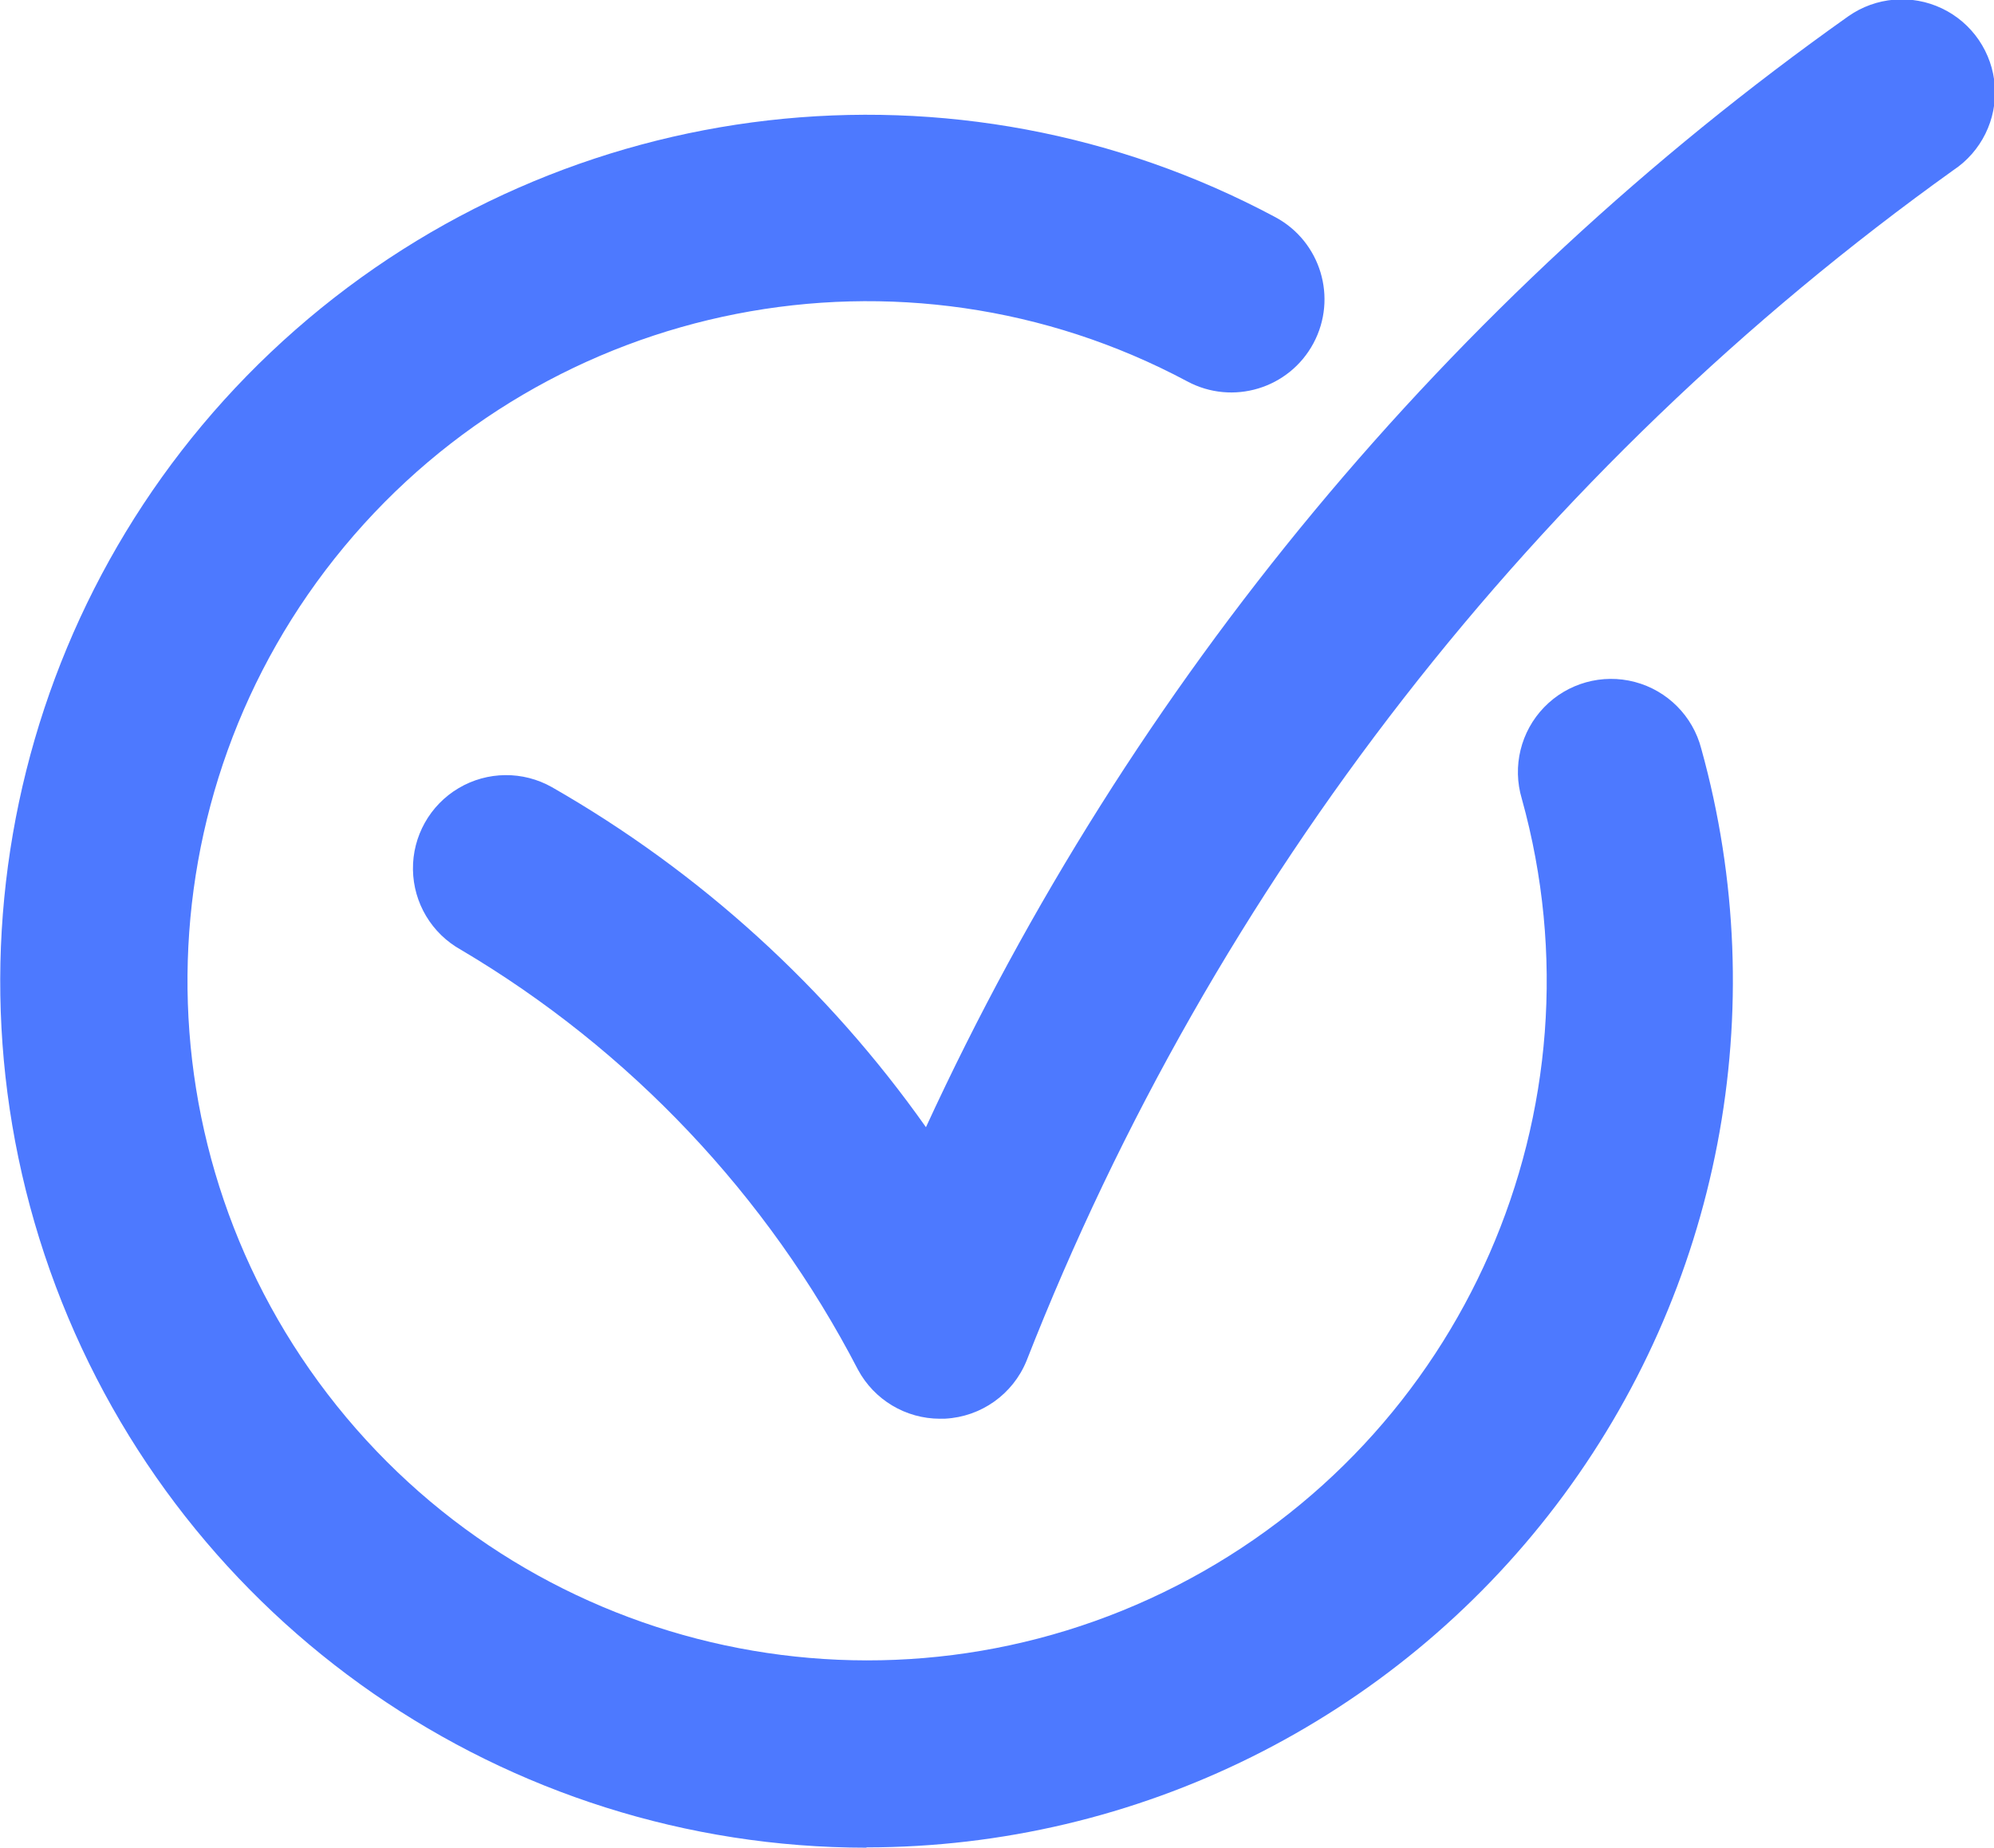
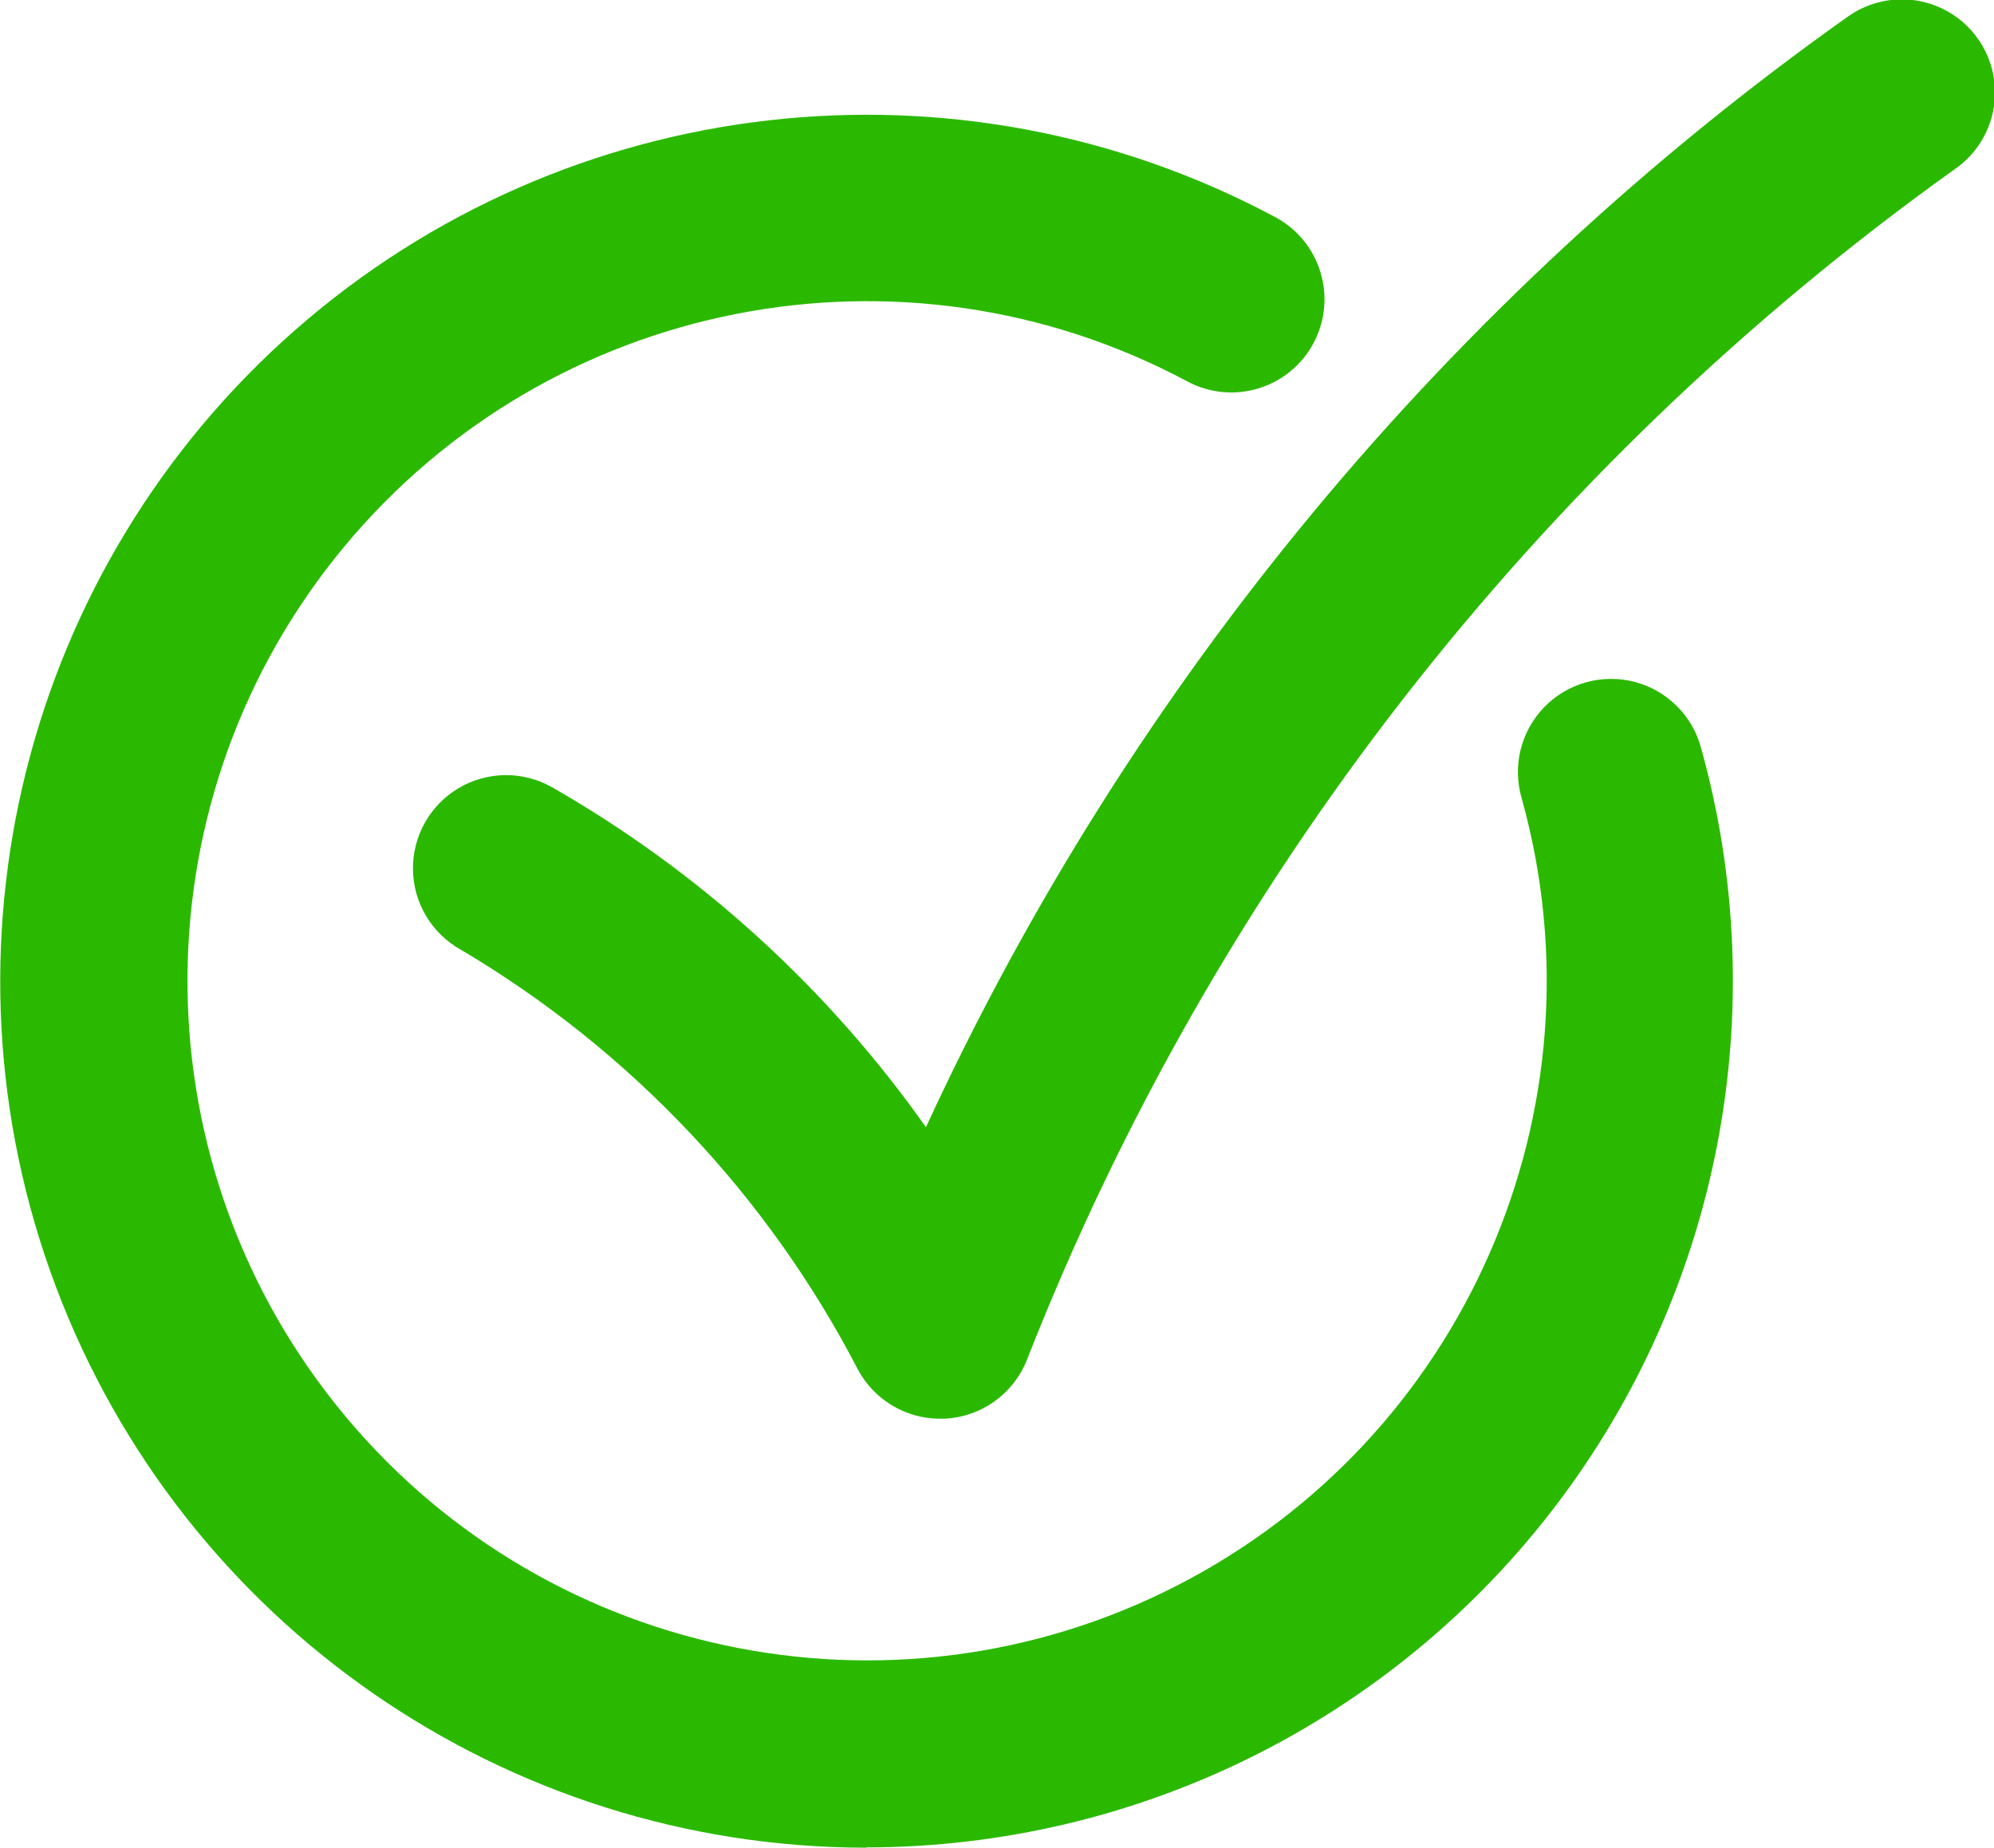
<svg xmlns="http://www.w3.org/2000/svg" width="32.487" height="30.105" viewBox="0 0 32.487 30.105">
  <defs>
    <clipPath id="clip-path">
      <rect id="Rectangle_226" data-name="Rectangle 226" width="32.487" height="30.105" fill="none" />
    </clipPath>
  </defs>
  <g id="Group_119" data-name="Group 119" transform="translate(0 0)">
    <g id="Group_117" data-name="Group 117" transform="translate(0 0)" clip-path="url(#clip-path)">
-       <path id="Path_200" data-name="Path 200" d="M25.97,23.115a1.518,1.518,0,0,1-1.337-.8,17.088,17.088,0,0,0-6.469-6.841,1.518,1.518,0,1,1,1.485-2.648,19.038,19.038,0,0,1,6.092,5.539A45.536,45.536,0,0,1,40.77.264a1.518,1.518,0,1,1,1.709,2.509,43.279,43.279,0,0,0-15.1,19.4,1.518,1.518,0,0,1-1.326.941l-.079,0" transform="translate(-10.655 0)" fill="#4d79ff" />
-       <path id="Path_201" data-name="Path 201" d="M14.117,33.066A14.117,14.117,0,1,1,20.778,6.5a1.518,1.518,0,1,1-1.434,2.676,11.072,11.072,0,1,0,5.45,6.8,1.518,1.518,0,1,1,2.924-.815,14.122,14.122,0,0,1-13.6,17.9" transform="translate(0 -2.962)" fill="#4d79ff" />
+       <path id="Path_200" data-name="Path 200" d="M25.97,23.115a1.518,1.518,0,0,1-1.337-.8,17.088,17.088,0,0,0-6.469-6.841,1.518,1.518,0,1,1,1.485-2.648,19.038,19.038,0,0,1,6.092,5.539A45.536,45.536,0,0,1,40.77.264a1.518,1.518,0,1,1,1.709,2.509,43.279,43.279,0,0,0-15.1,19.4,1.518,1.518,0,0,1-1.326.941l-.079,0" transform="translate(-10.655 0)" fill="#2BB900" />
+       <path id="Path_201" data-name="Path 201" d="M14.117,33.066A14.117,14.117,0,1,1,20.778,6.5a1.518,1.518,0,1,1-1.434,2.676,11.072,11.072,0,1,0,5.45,6.8,1.518,1.518,0,1,1,2.924-.815,14.122,14.122,0,0,1-13.6,17.9" transform="translate(0 -2.962)" fill="#2BB900" />
    </g>
  </g>
</svg>
